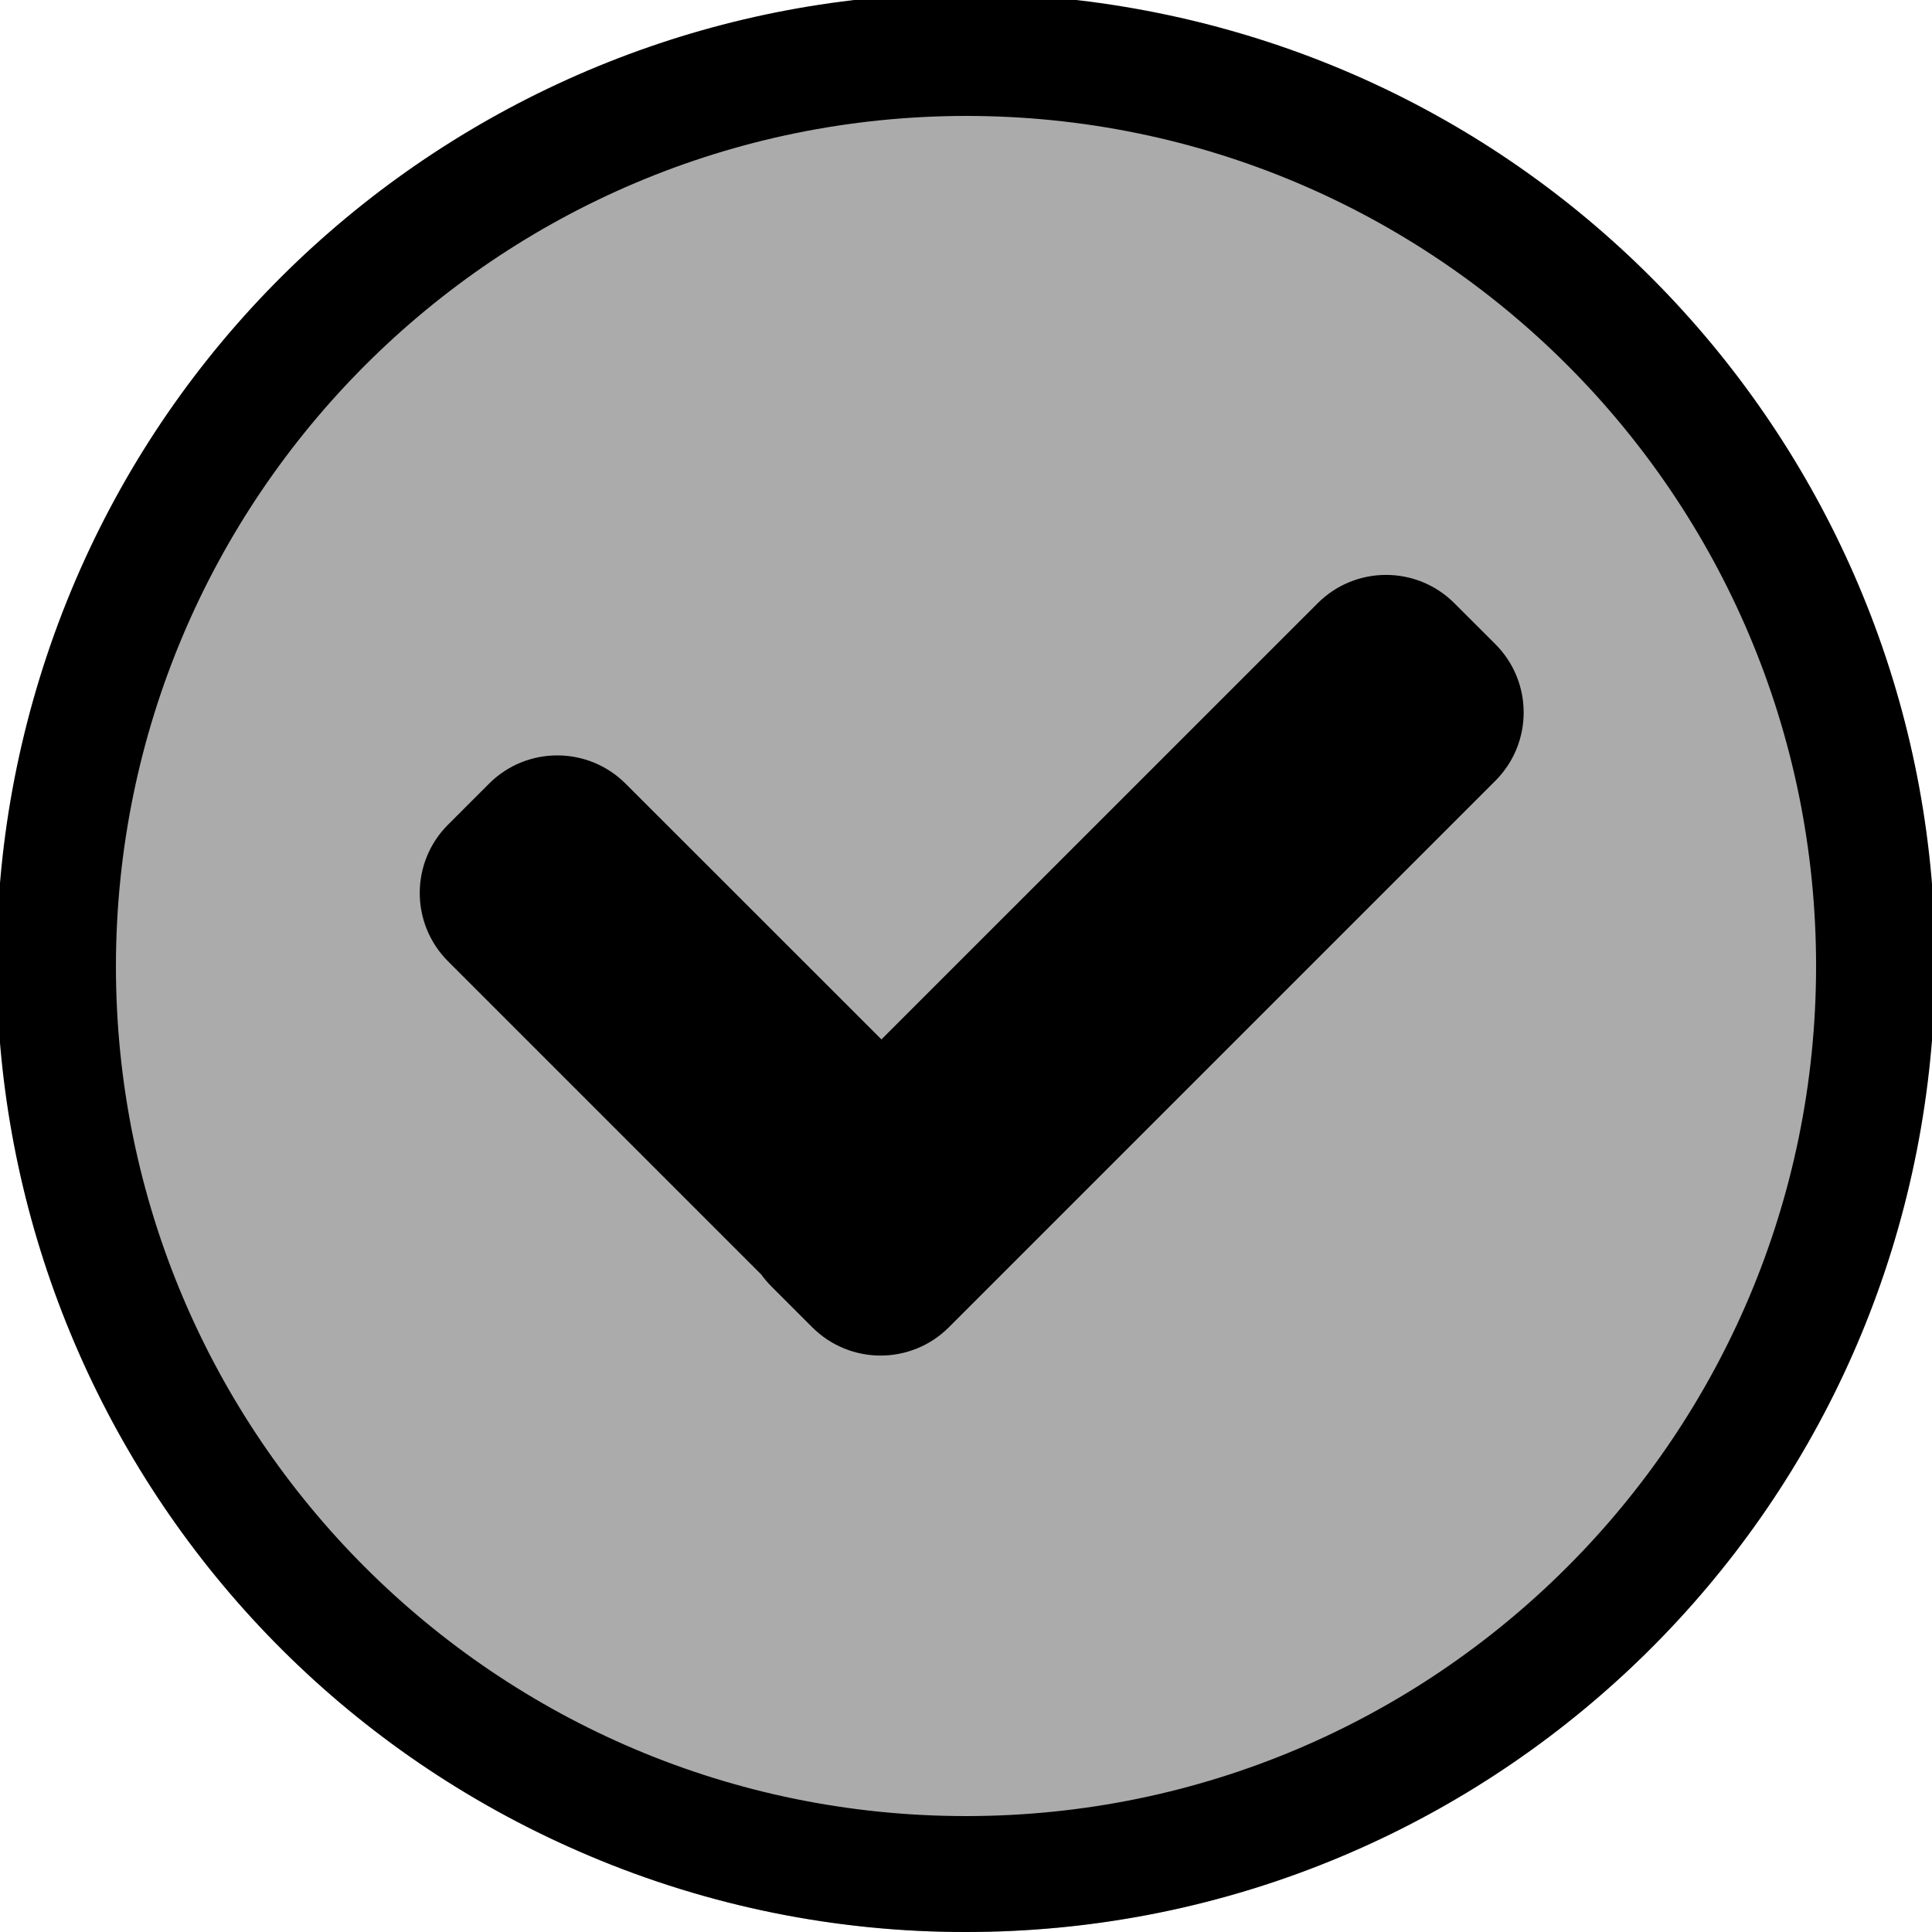
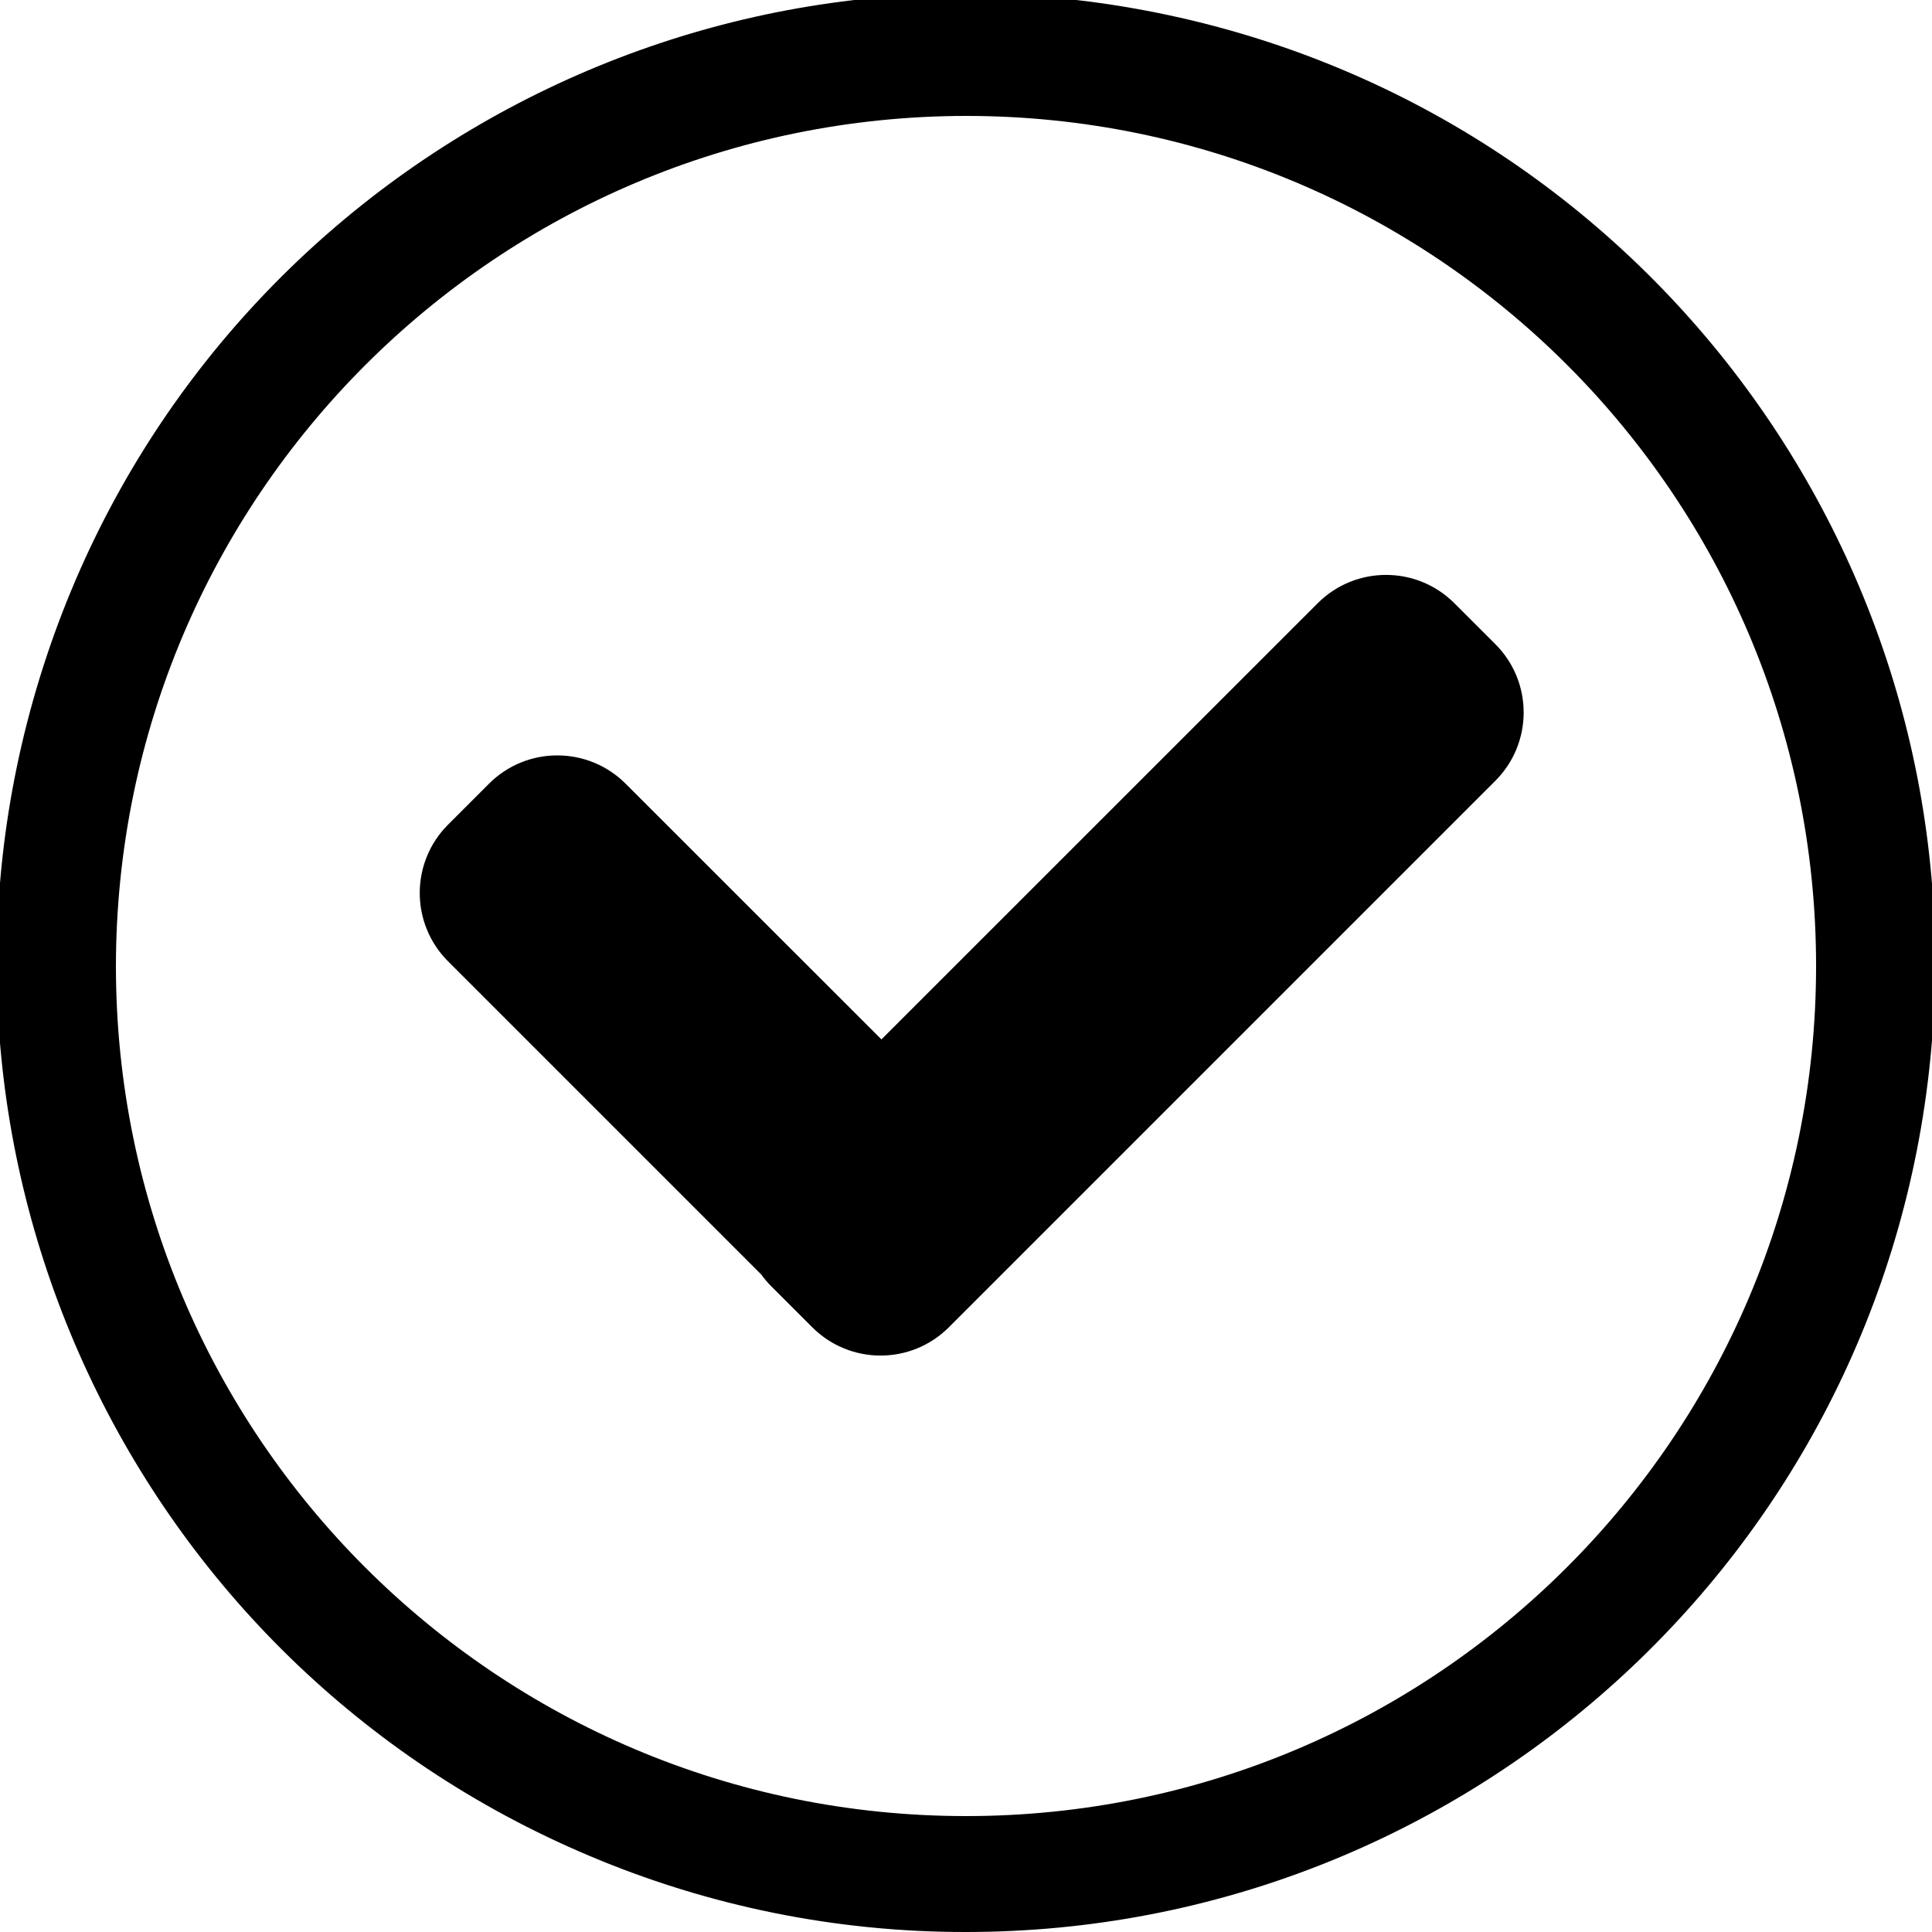
<svg xmlns="http://www.w3.org/2000/svg" width="100" height="100" viewBox="0 0 100 100">
  <defs>
    <clipPath id="b">
      <rect width="100" height="100" />
    </clipPath>
  </defs>
  <g id="a" clip-path="url(#b)">
-     <path d="M50,0A50,50,0,1,1,0,50,50,50,0,0,1,50,0Z" opacity="0.33" />
    <path d="M30.538,96.071A50.162,50.162,0,1,1,50,100,49.827,49.827,0,0,1,30.538,96.071ZM6,50A44,44,0,1,0,50,6,44.05,44.05,0,0,0,6,50ZM42.043,68.7l-2.121-2.121a5.035,5.035,0,0,1-.522-.613L23.19,49.756a5,5,0,0,1,0-7.071l2.121-2.121a5,5,0,0,1,7.071,0L45.623,53.8,68.206,31.221a5,5,0,0,1,7.07,0L77.4,33.342a5,5,0,0,1,0,7.071L49.113,68.7a5,5,0,0,1-7.07,0Z" transform="translate(0 0)" />
  </g>
</svg>
